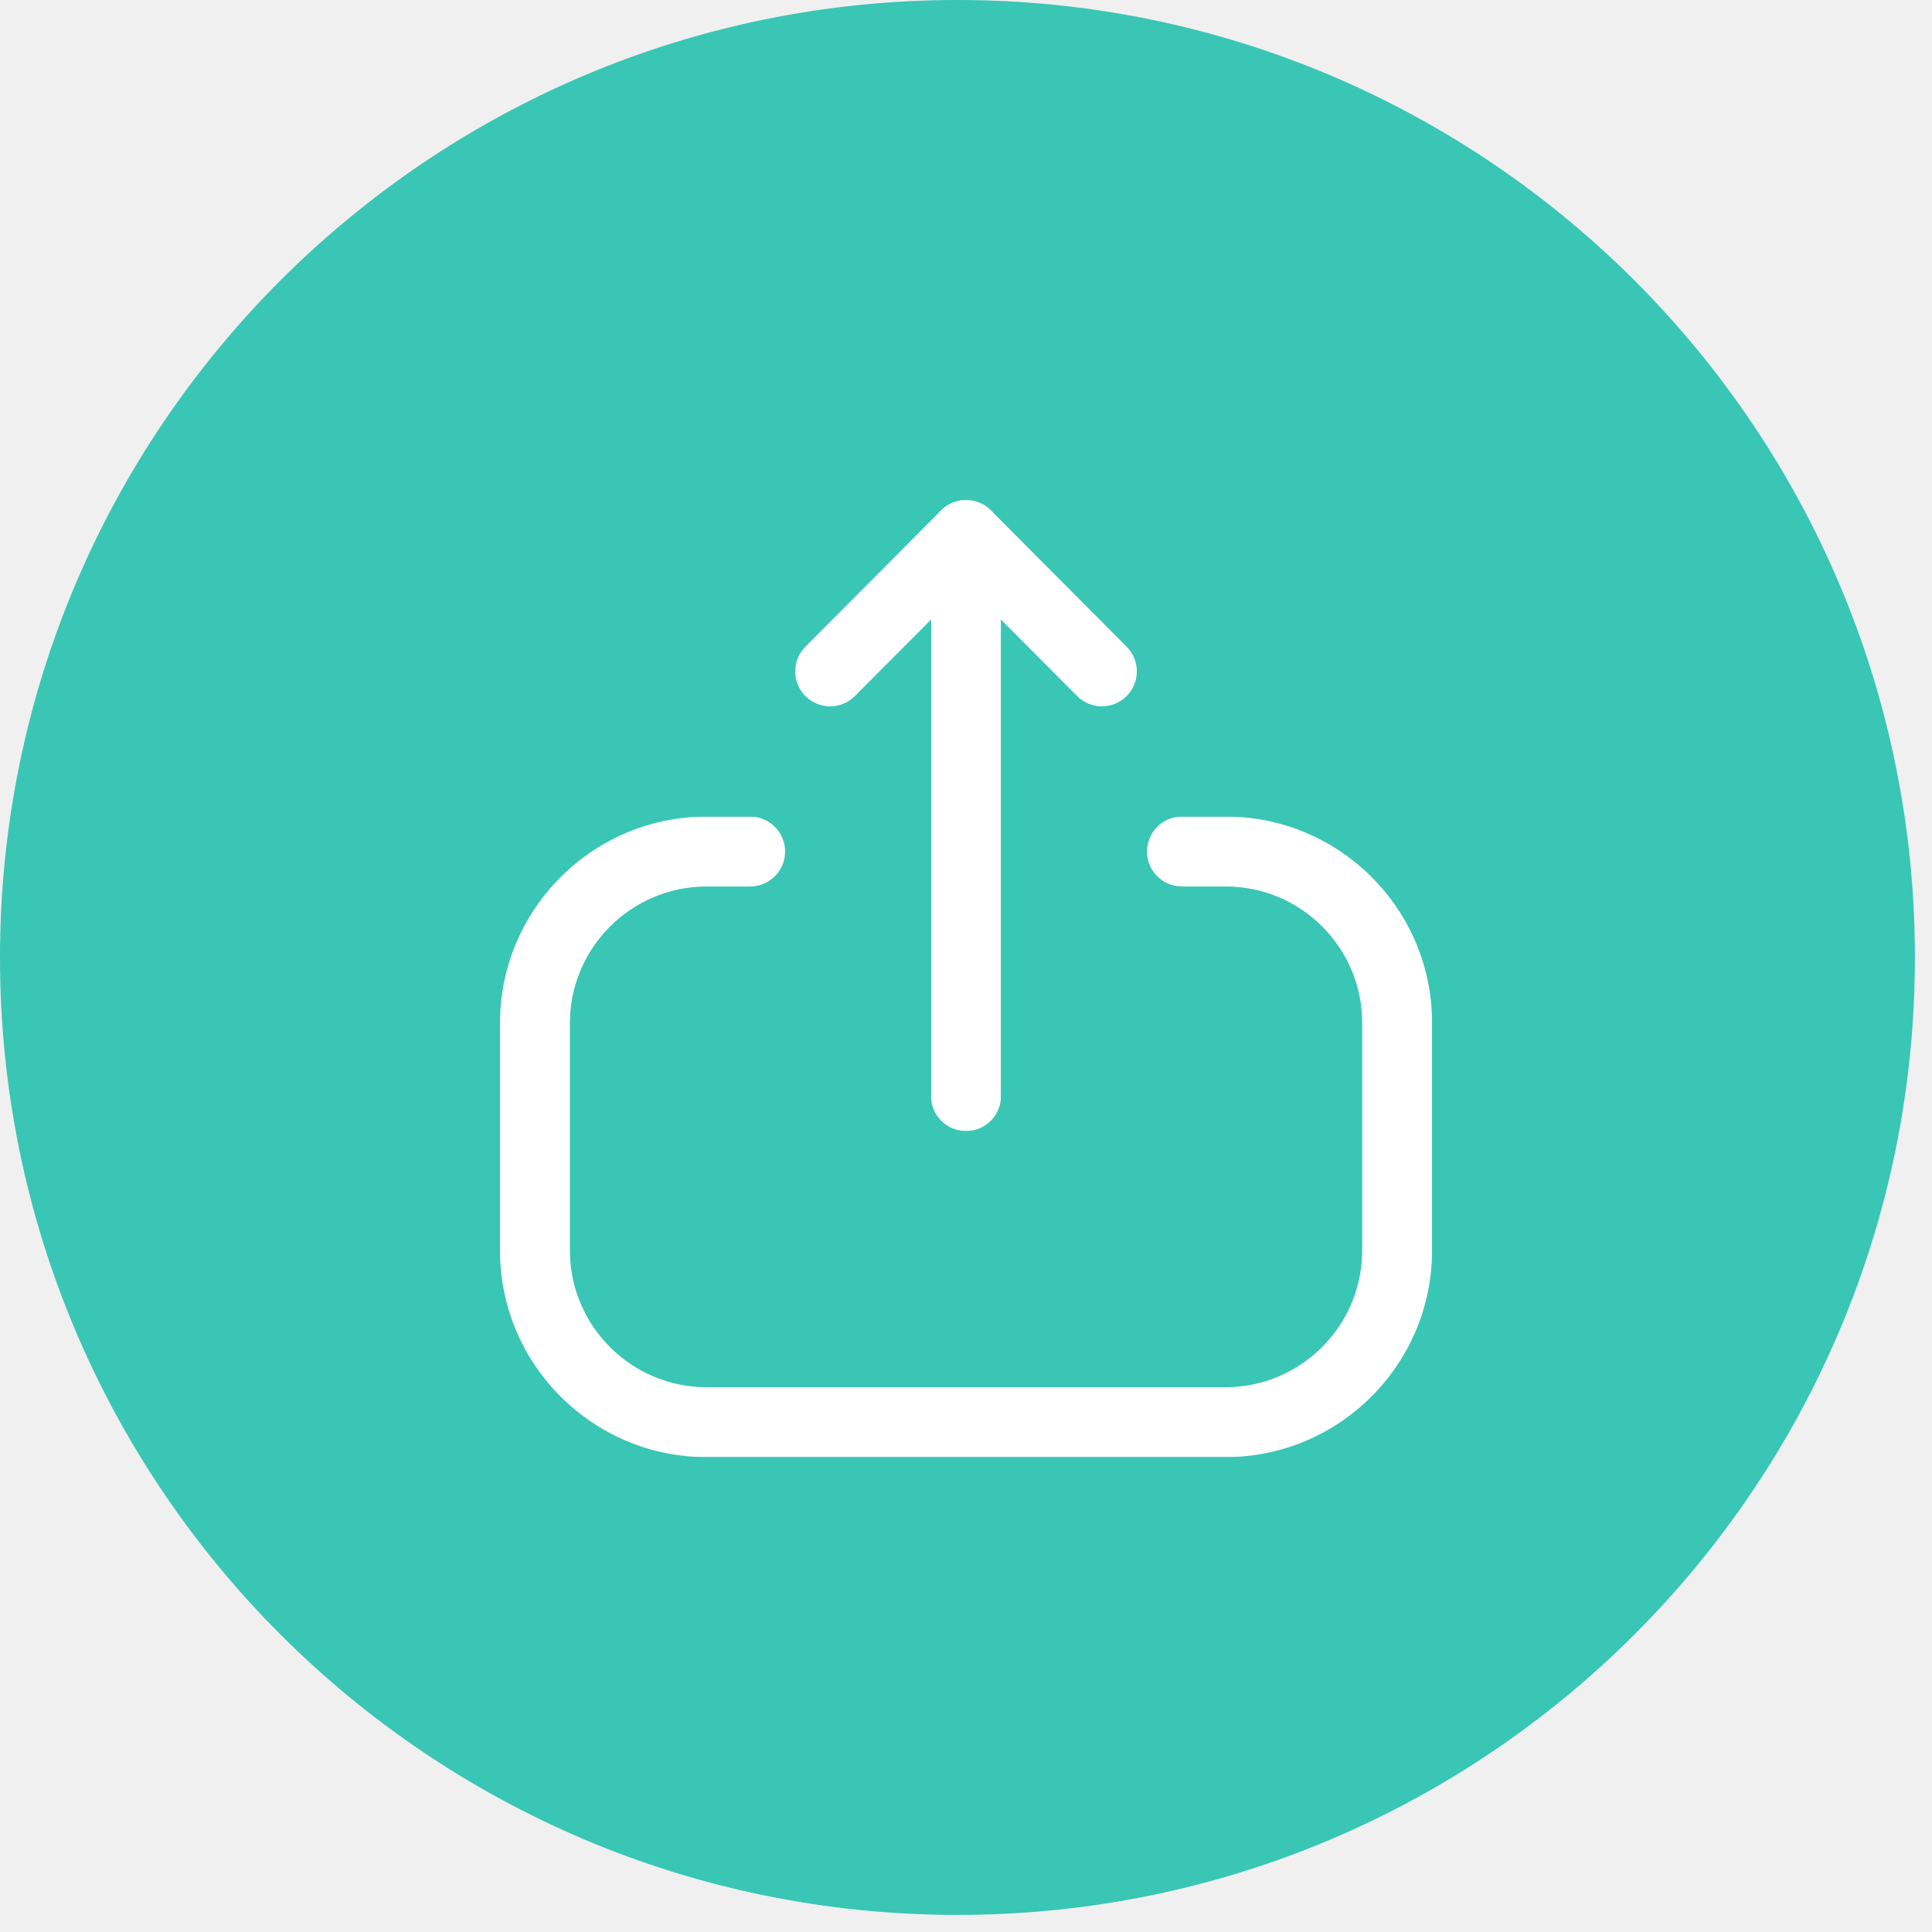
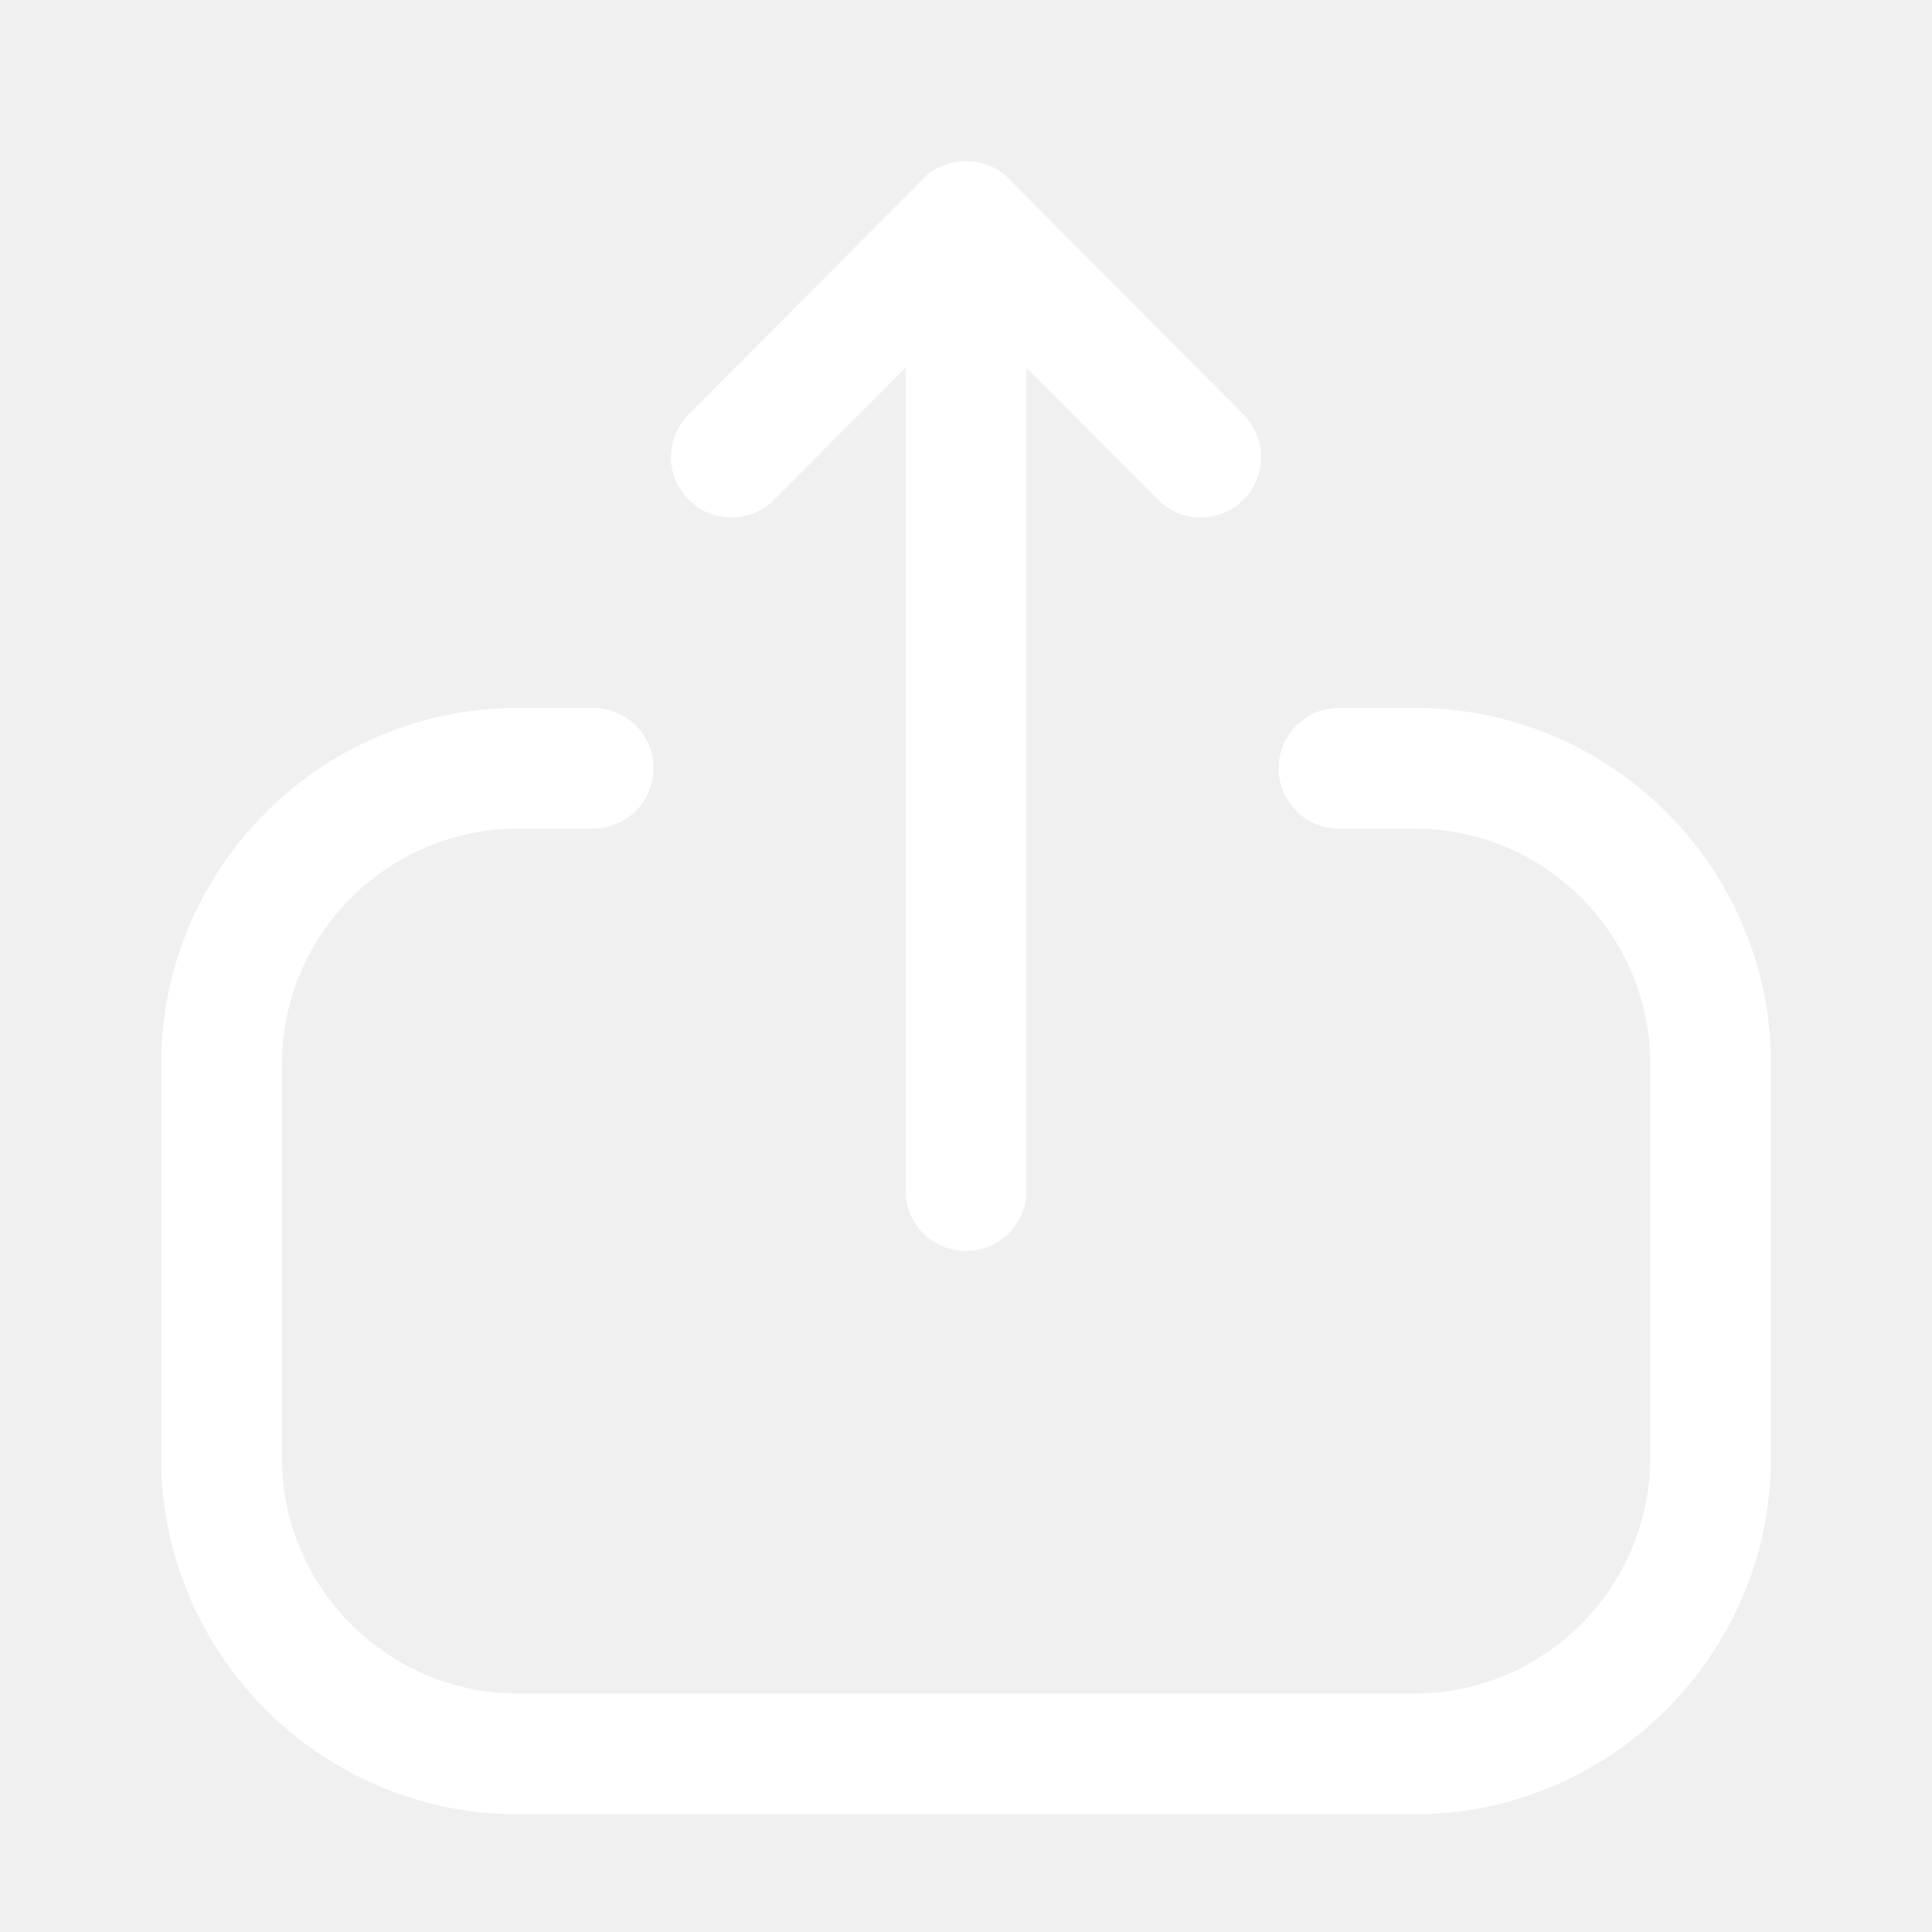
- <svg xmlns="http://www.w3.org/2000/svg" width="38" height="38" viewBox="0 0 38 38" fill="none">
-   <circle cx="18.832" cy="18.832" r="18.832" fill="#39C6B5" />
-   <mask id="mask0_479_917" style="mask-type:luminance" maskUnits="userSpaceOnUse" x="9" y="16" width="20" height="13">
-     <path fill-rule="evenodd" clip-rule="evenodd" d="M9.834 16.061H28.167V28.66H9.834V16.061Z" fill="white" />
-   </mask>
-   <g mask="url(#mask0_479_917)">
-     <path fill-rule="evenodd" clip-rule="evenodd" d="M24.102 28.66H13.899C11.658 28.66 9.834 26.837 9.834 24.594V20.125C9.834 17.884 11.658 16.061 13.899 16.061H14.754C15.134 16.061 15.442 16.369 15.442 16.748C15.442 17.128 15.134 17.436 14.754 17.436H13.899C12.415 17.436 11.209 18.642 11.209 20.125V24.594C11.209 26.078 12.415 27.285 13.899 27.285H24.102C25.585 27.285 26.792 26.078 26.792 24.594V20.117C26.792 18.639 25.589 17.436 24.112 17.436H23.247C22.868 17.436 22.56 17.128 22.56 16.748C22.56 16.369 22.868 16.061 23.247 16.061H24.112C26.348 16.061 28.167 17.881 28.167 20.117V24.594C28.167 26.837 26.343 28.66 24.102 28.66Z" fill="white" />
+ <svg xmlns="http://www.w3.org/2000/svg" width="22" height="22" viewBox="0 0 22 22" fill="none">
+   <g id="Iconly/Light-Outline/Upload">
+     <g id="Upload">
+       <g id="Group 3">
+         <mask id="mask0_479_1235" style="mask-type:luminance" maskUnits="userSpaceOnUse" x="1" y="8" width="20" height="13">
+           <path id="Clip 2" fill-rule="evenodd" clip-rule="evenodd" d="M1.834 8.061H20.167V20.66H1.834V8.061Z" fill="white" />
+         </mask>
+         <g mask="url(#mask0_479_1235)">
+           <path id="Fill 1" fill-rule="evenodd" clip-rule="evenodd" d="M16.102 20.66H5.899C3.658 20.66 1.834 18.836 1.834 16.594V12.126C1.834 9.884 3.658 8.061 5.899 8.061H6.754C7.134 8.061 7.442 8.369 7.442 8.748C7.442 9.128 7.134 9.436 6.754 9.436H5.899C4.415 9.436 3.209 10.642 3.209 12.126V16.594C3.209 18.078 4.415 19.285 5.899 19.285H16.102C17.585 19.285 18.792 18.078 18.792 16.594V12.117C18.792 10.639 17.589 9.436 16.112 9.436H15.247C14.868 9.436 14.56 9.128 14.56 8.748C14.56 8.369 14.868 8.061 15.247 8.061H16.112C18.348 8.061 20.167 9.881 20.167 12.117V16.594C20.167 18.836 18.343 20.66 16.102 20.66Z" fill="white" />
+         </g>
+       </g>
+       <g id="Group 6">
+         <mask id="mask1_479_1235" style="mask-type:luminance" maskUnits="userSpaceOnUse" x="10" y="1" width="2" height="14">
+           <path id="Clip 5" fill-rule="evenodd" clip-rule="evenodd" d="M10.312 1.833H11.688V14.246H10.312V1.833Z" fill="white" />
+         </mask>
+         <g mask="url(#mask1_479_1235)">
+           <path id="Fill 4" fill-rule="evenodd" clip-rule="evenodd" d="M11 14.246C10.62 14.246 10.312 13.938 10.312 13.558V2.521C10.312 2.141 10.62 1.833 11 1.833C11.38 1.833 11.688 2.141 11.688 2.521V13.558C11.688 13.938 11.38 14.246 11 14.246Z" fill="white" />
+         </g>
+       </g>
+       <path id="Fill 7" fill-rule="evenodd" clip-rule="evenodd" d="M8.328 5.893C8.153 5.893 7.977 5.826 7.843 5.692C7.574 5.424 7.573 4.99 7.841 4.72L10.513 2.036C10.771 1.777 11.229 1.777 11.487 2.036L14.16 4.72C14.427 4.99 14.427 5.424 14.158 5.692C13.888 5.96 13.454 5.96 13.186 5.69L11 3.496L8.815 5.69C8.681 5.826 8.504 5.893 8.328 5.893Z" fill="white" />
+     </g>
  </g>
-   <mask id="mask1_479_917" style="mask-type:luminance" maskUnits="userSpaceOnUse" x="18" y="9" width="2" height="14">
-     <path fill-rule="evenodd" clip-rule="evenodd" d="M18.312 9.834H19.688V22.246H18.312V9.834Z" fill="white" />
-   </mask>
-   <g mask="url(#mask1_479_917)">
-     <path fill-rule="evenodd" clip-rule="evenodd" d="M19 22.246C18.62 22.246 18.312 21.938 18.312 21.559V10.521C18.312 10.142 18.62 9.834 19 9.834C19.38 9.834 19.688 10.142 19.688 10.521V21.559C19.688 21.938 19.38 22.246 19 22.246Z" fill="white" />
-   </g>
-   <path fill-rule="evenodd" clip-rule="evenodd" d="M16.328 13.893C16.153 13.893 15.977 13.826 15.843 13.692C15.574 13.424 15.573 12.99 15.841 12.72L18.513 10.036C18.771 9.777 19.229 9.777 19.487 10.036L22.16 12.72C22.427 12.99 22.427 13.424 22.158 13.692C21.888 13.96 21.454 13.96 21.186 13.69L19 11.496L16.815 13.69C16.681 13.826 16.504 13.893 16.328 13.893Z" fill="white" />
</svg>
